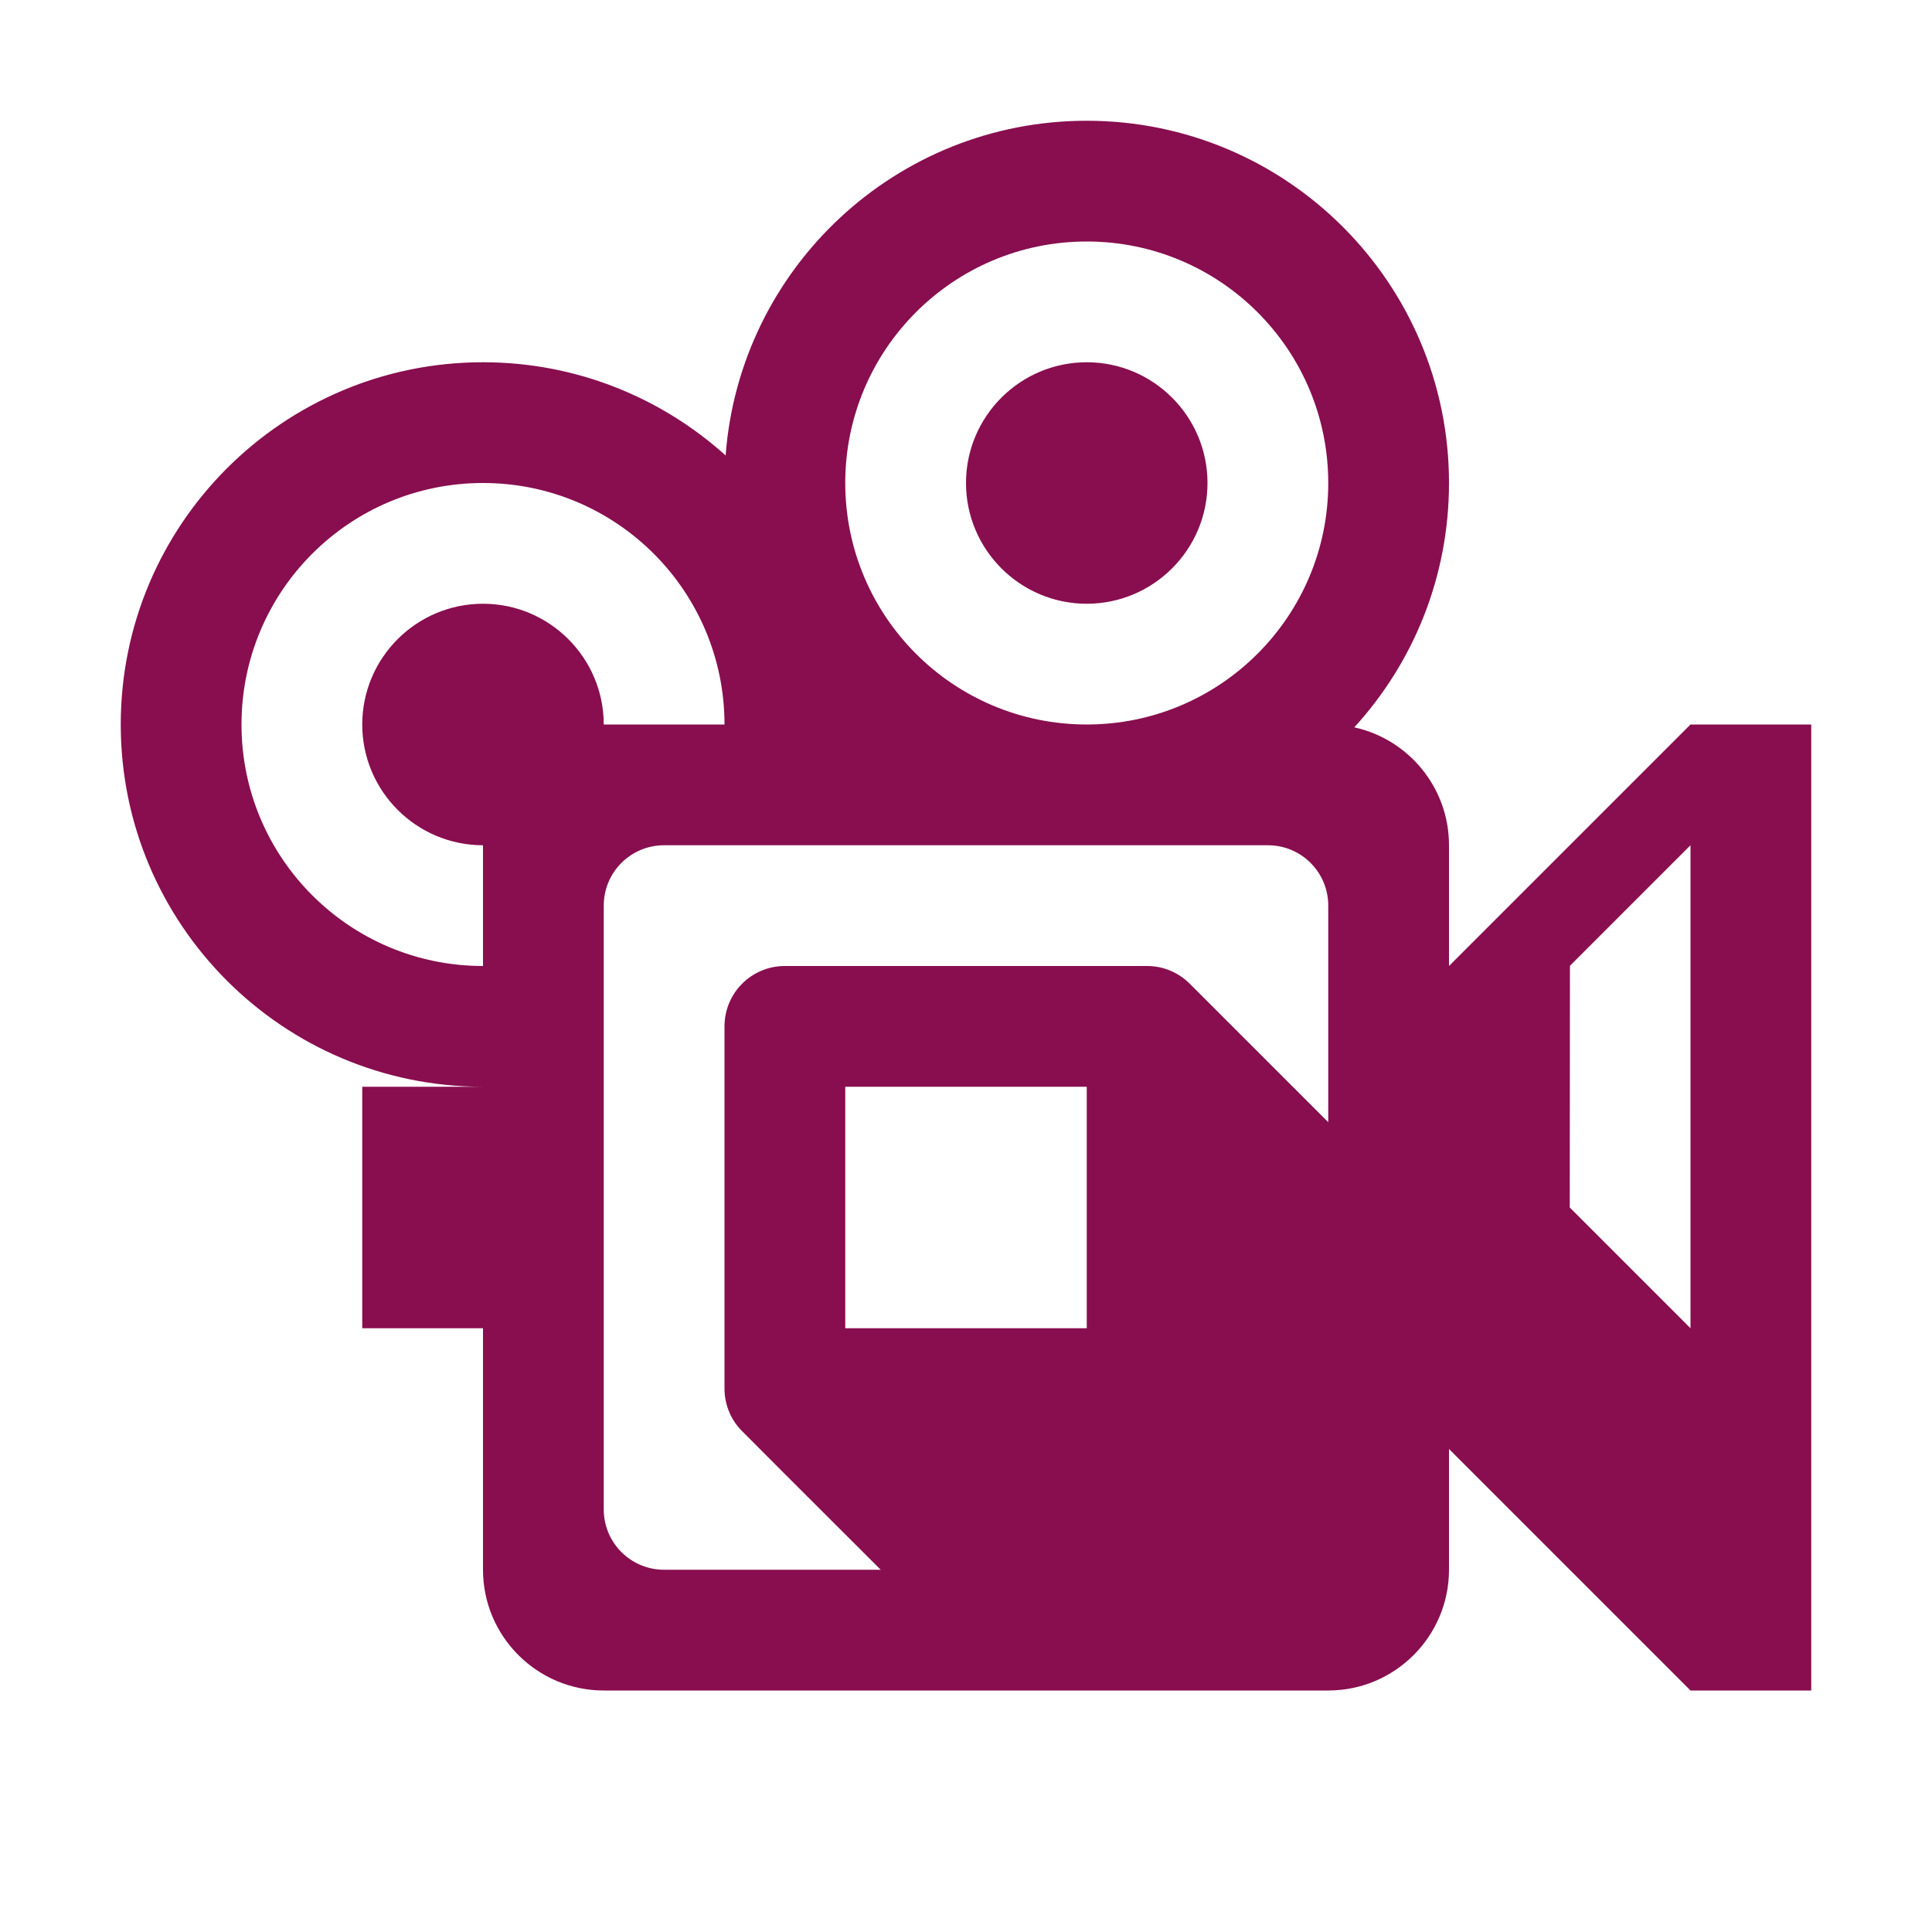
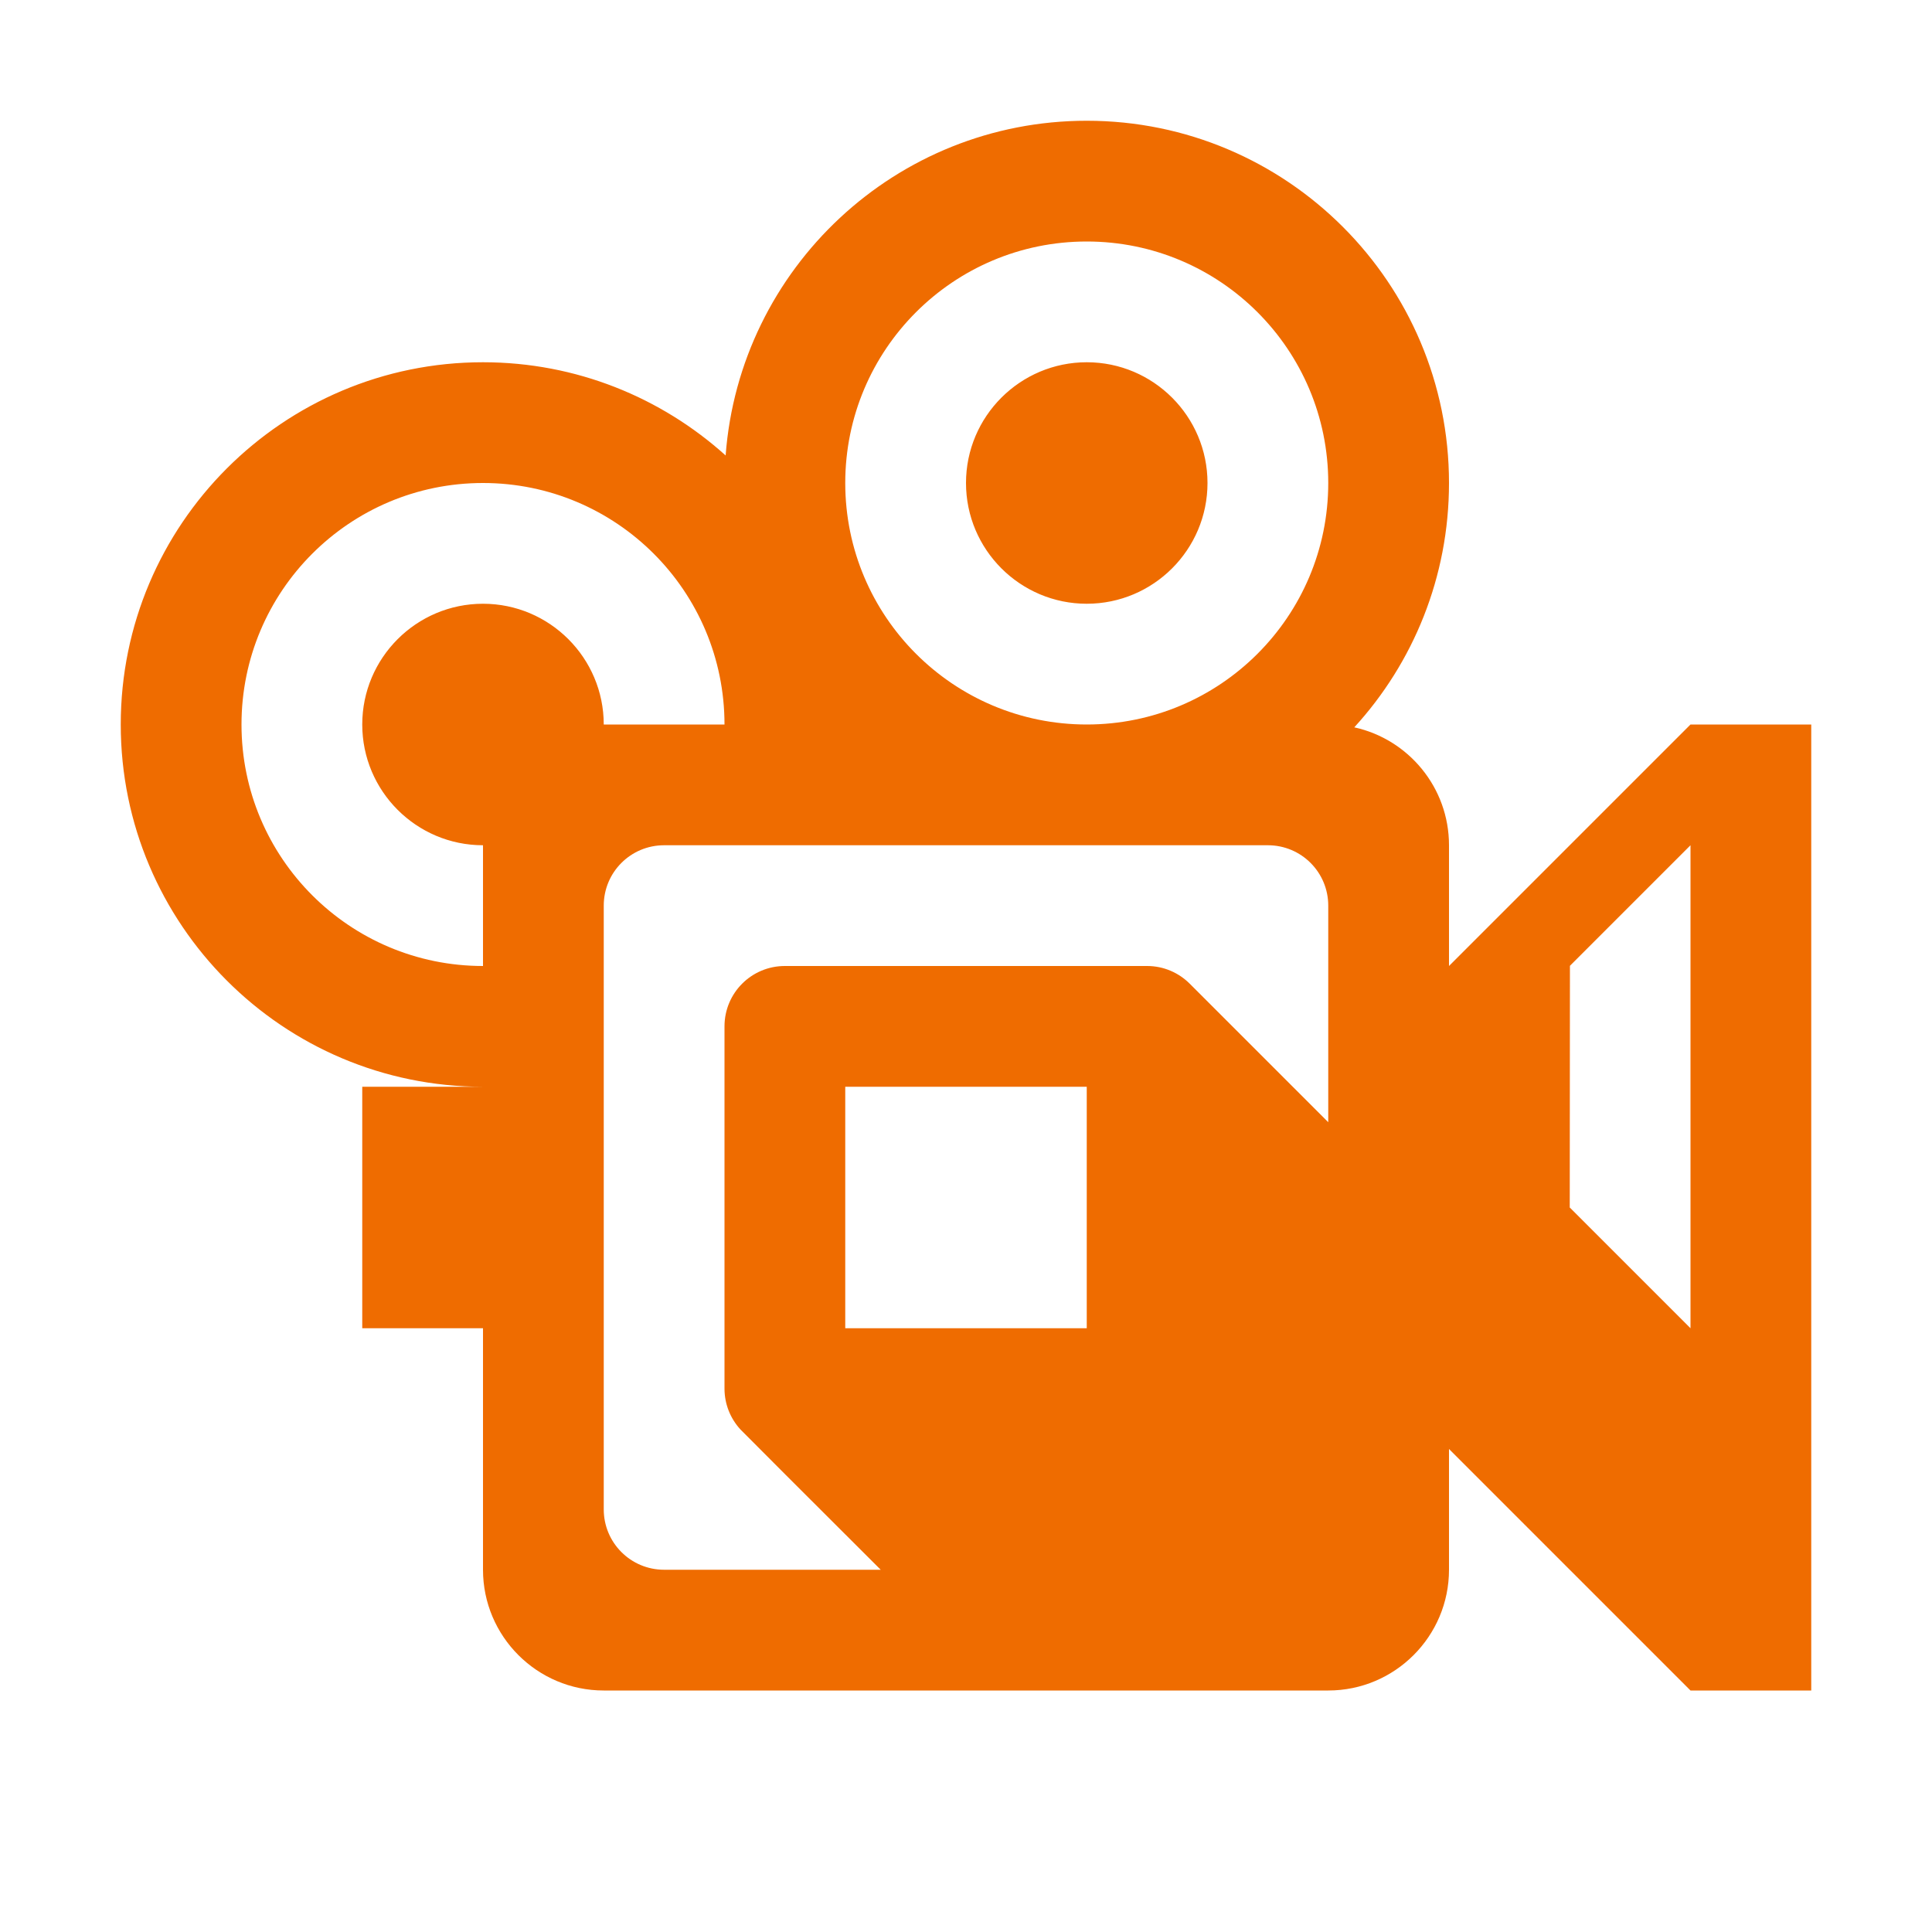
- <svg xmlns="http://www.w3.org/2000/svg" fill="#880e4f" height="1024" width="1024">
+ <svg xmlns="http://www.w3.org/2000/svg" fill="#ef6c00" height="1024" width="1024">
  <path d="M576 192c-35.3 0-64 28.7-64 64s28.7 64 64 64 64-28.7 64-64S611.3 192 576 192zM896 384L768 512v-64c0-30.6-21.5-56.2-50.2-62.5C749 351.4 768 305.9 768 256 768 150 682 64 576 64c-101.1 0-184 78.2-191.4 177.4C350.5 210.7 305.4 192 256 192c-106 0-192 86-192 192C64 490 150 576 256 576h-64v128h64v128c0 35.3 28.7 64 64 64h384c35.3 0 64-28.7 64-64v-64l128 128h64V384H896zM256 320c-35.3 0-64 28.7-64 64s28.7 64 64 64v64c-70.7 0-128-57.3-128-128C128 313.3 185.3 256 256 256s128 57.3 128 128h-64C320 348.7 291.3 320 256 320zM576 704H448V576h128V704zM704 594.8c-33.5-33.5-70.3-70.3-73.4-73.4C624.8 515.6 616.8 512 608 512H416c-17.7 0-32 14.3-32 32v192c0 8.3 3.2 15.9 8.4 21.6 0.5 0.6 39.1 39.2 74.4 74.4H352c-17.7 0-32-14.3-32-32V480c0-17.7 14.3-32 32-32h320c17.7 0 32 14.3 32 32V594.8zM576 384c-70.7 0-128-57.3-128-128C448 185.3 505.3 128 576 128s128 57.3 128 128C704 326.7 646.7 384 576 384zM896 704l-64-64 0.1-128.1L896 448V704z" />
</svg>
